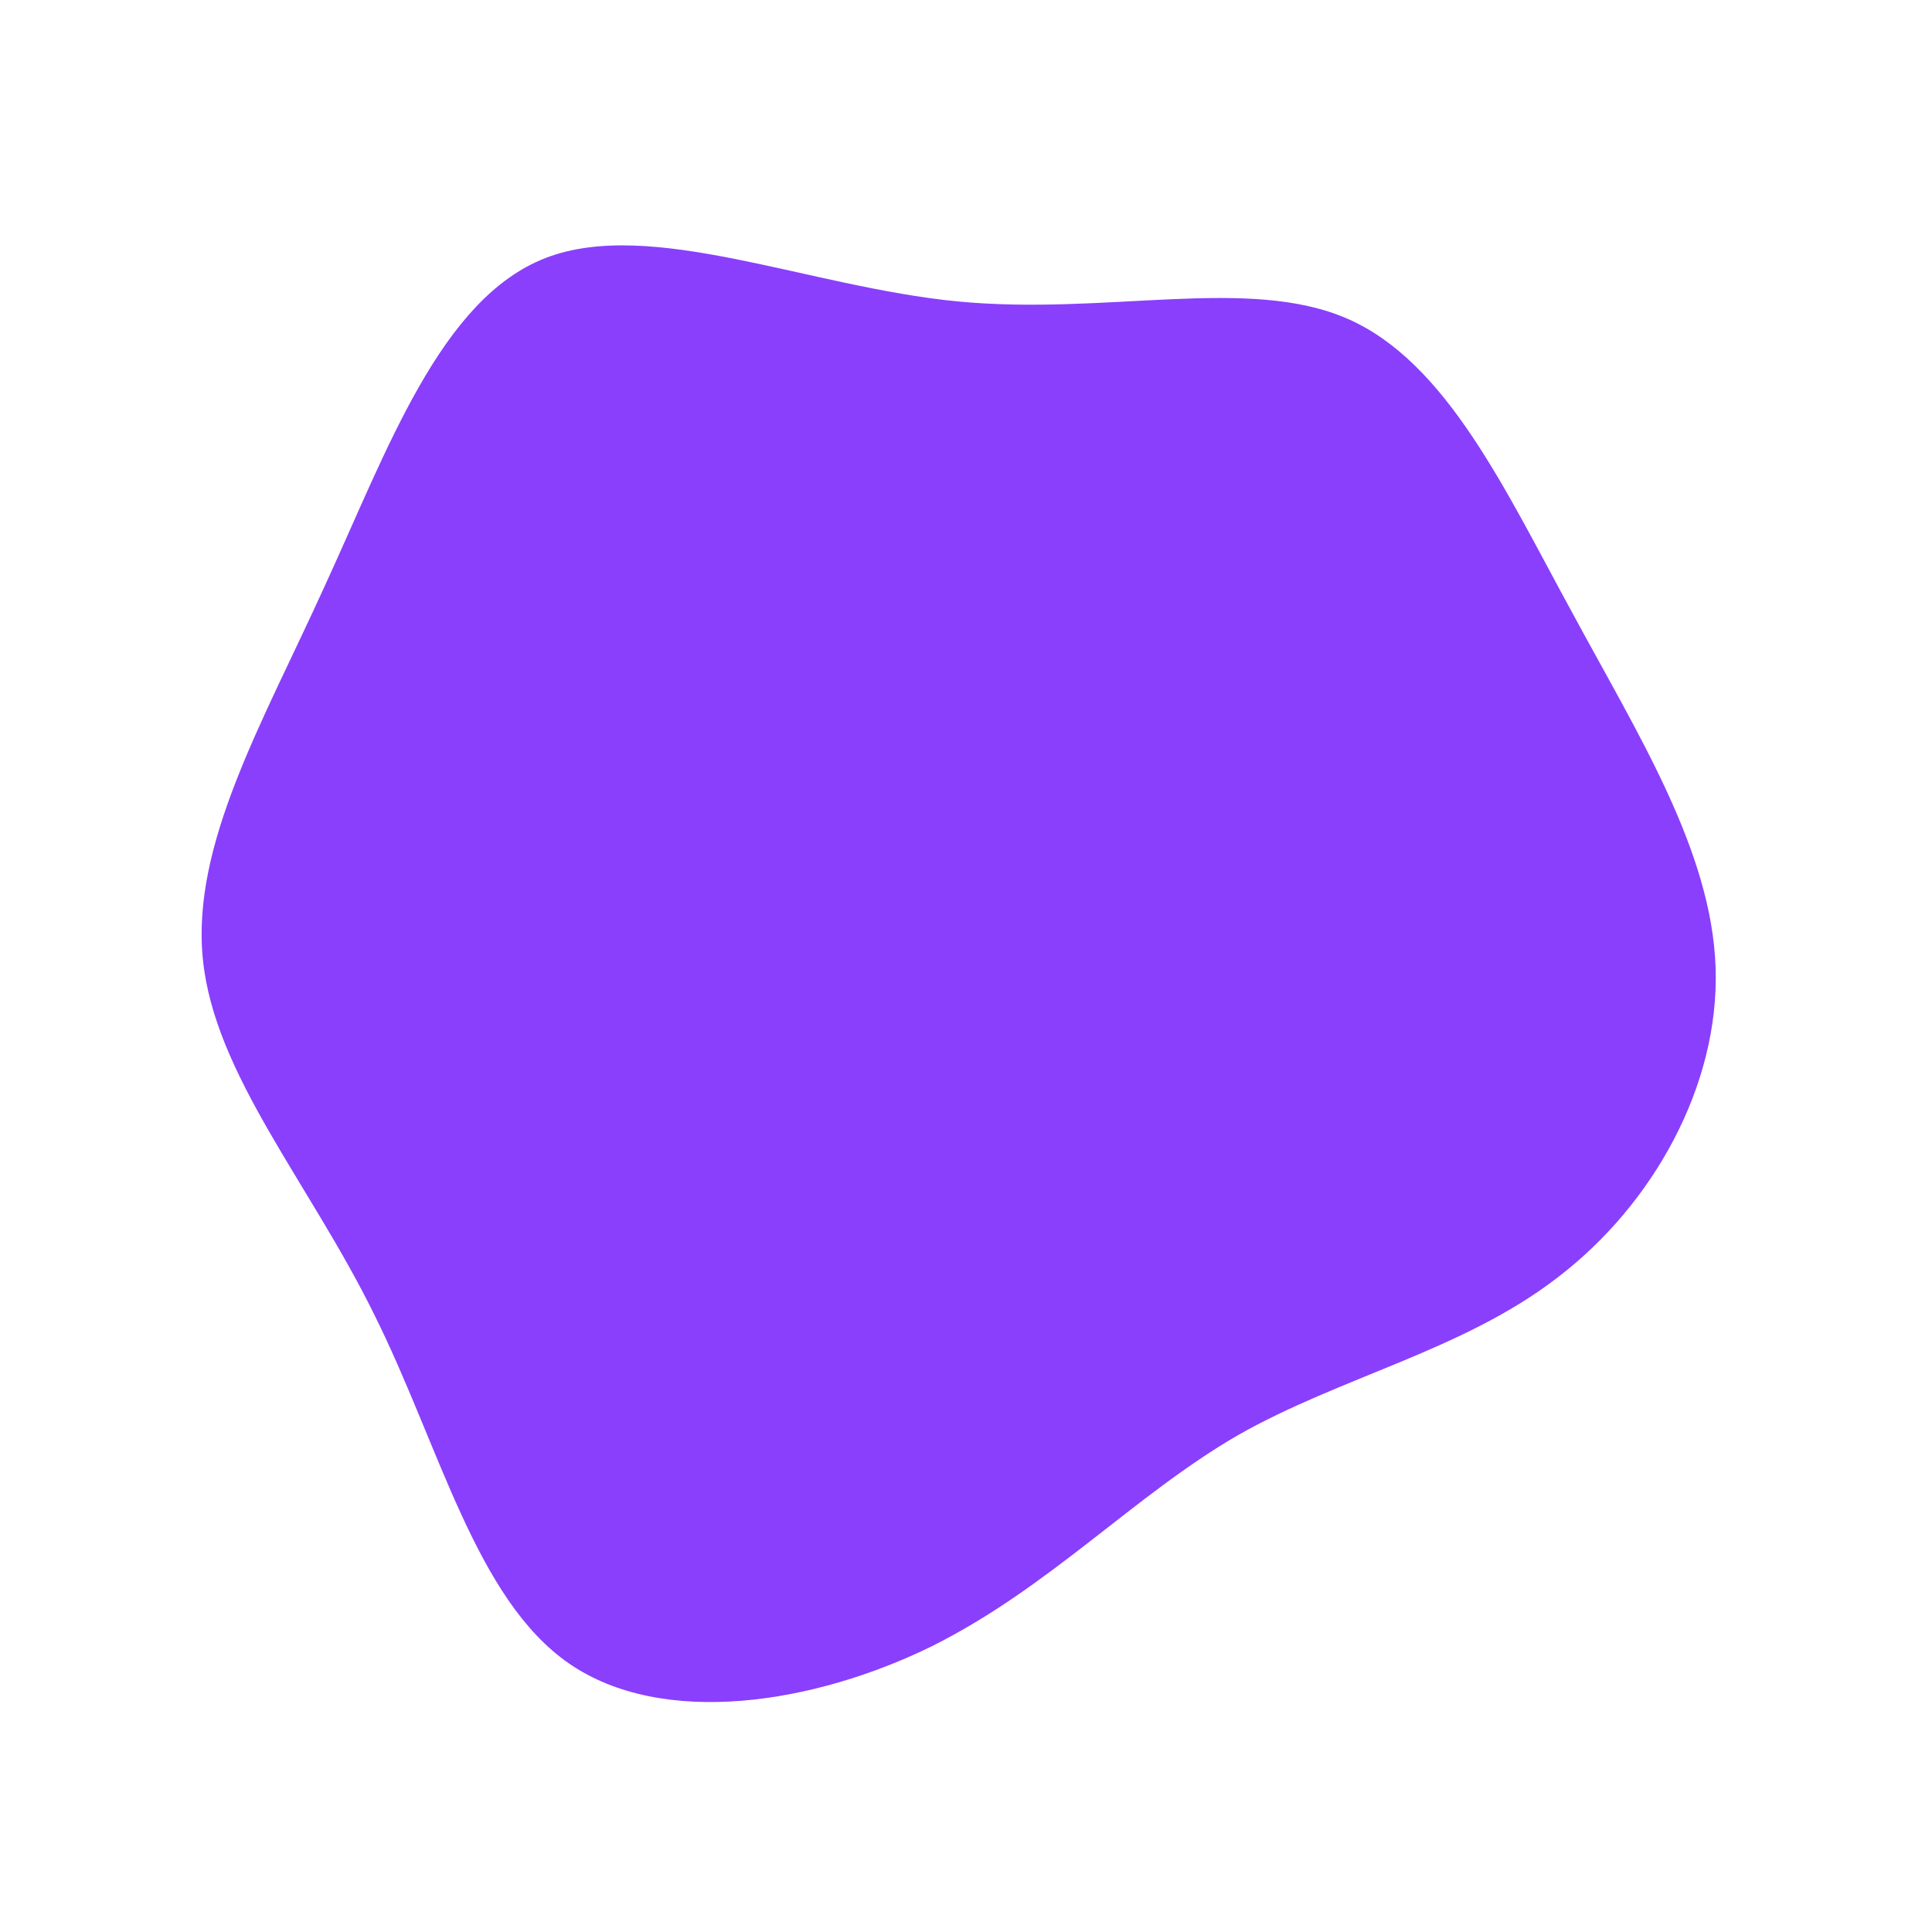
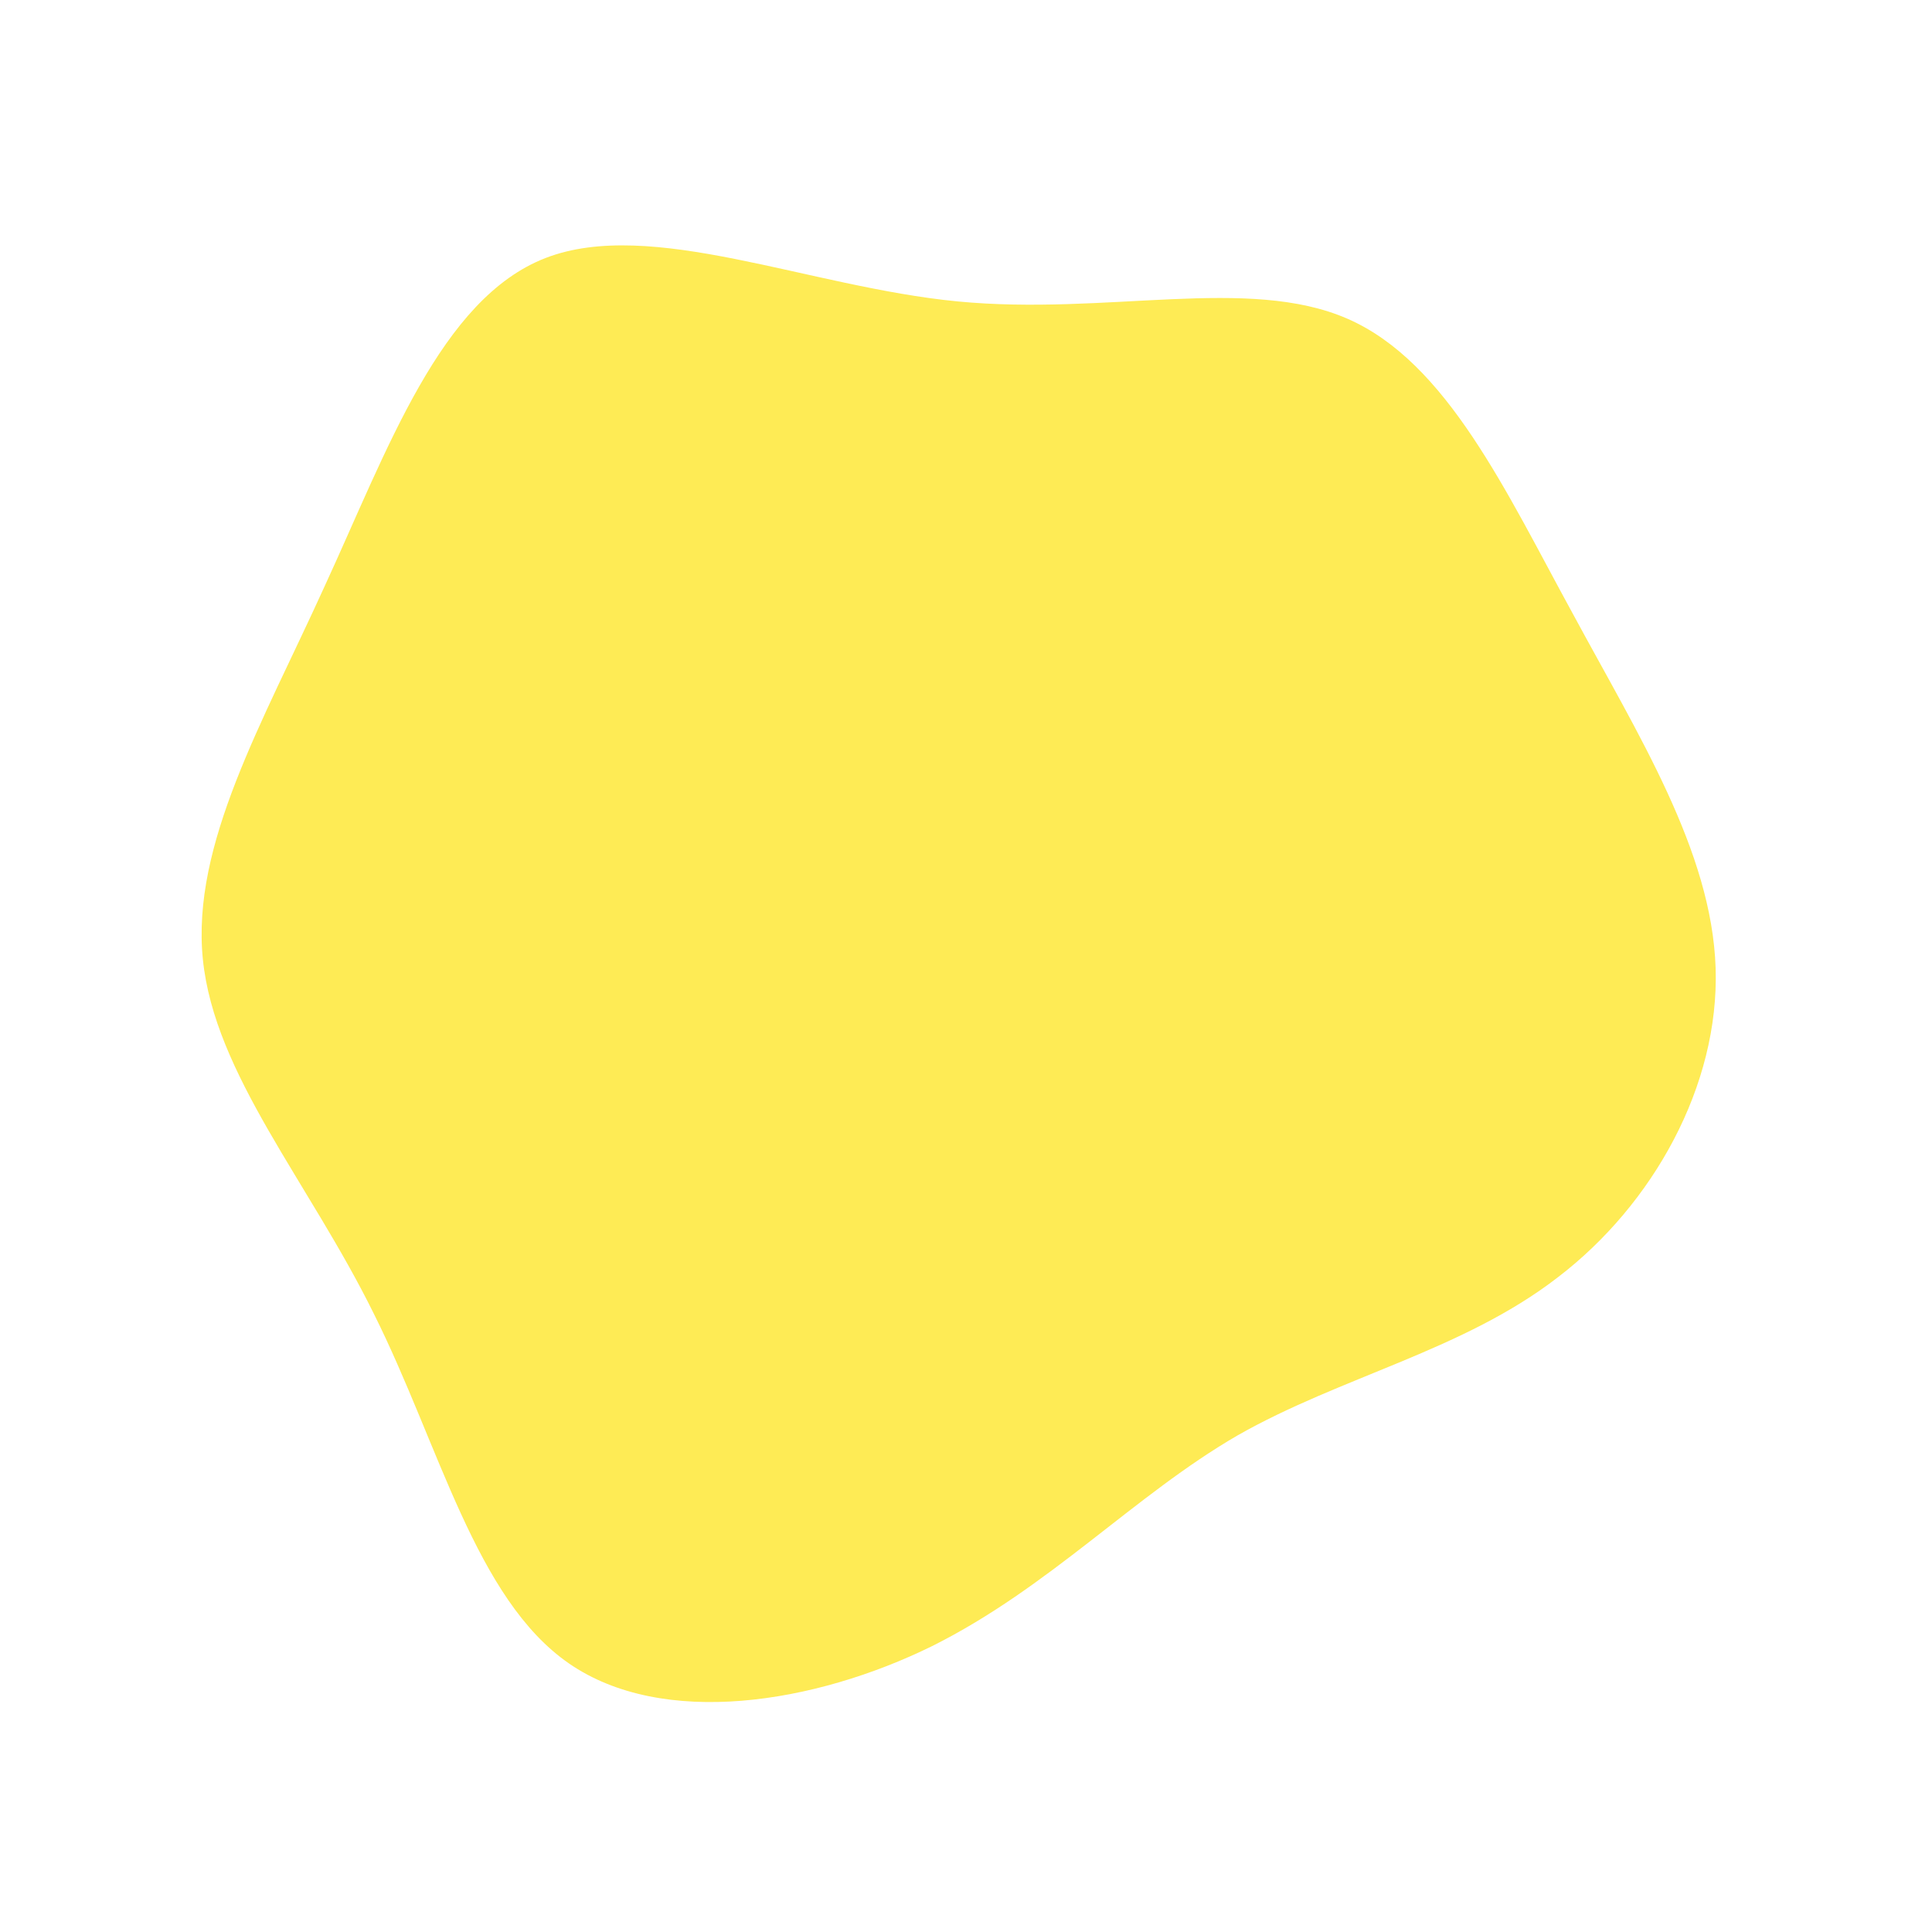
<svg xmlns="http://www.w3.org/2000/svg" viewBox="0 0 200 200">
-   <path fill="#8A3FFC" d="M39.5,-67C49.8,-62.5,55.9,-49.1,62.8,-36.5C69.6,-23.9,77.2,-11.9,77.6,0.2C78,12.4,71.1,24.7,61.3,32.2C51.5,39.8,38.8,42.5,28.1,48.6C17.4,54.8,8.7,64.3,-3.5,70.4C-15.7,76.4,-31.4,78.9,-41.1,72.2C-50.8,65.5,-54.5,49.6,-61.3,36C-68,22.4,-77.8,11.2,-79,-0.7C-80.2,-12.6,-72.8,-25.2,-66.4,-39.3C-59.9,-53.4,-54.4,-69.1,-43.5,-73.3C-32.6,-77.5,-16.3,-70.3,-0.9,-68.8C14.6,-67.3,29.2,-71.5,39.5,-67Z" transform="translate(100 100)" />
+   <path fill="#FEEB55" d="M39.5,-67C49.8,-62.5,55.9,-49.1,62.8,-36.5C69.6,-23.9,77.2,-11.9,77.6,0.2C78,12.4,71.1,24.7,61.3,32.2C51.5,39.8,38.8,42.5,28.1,48.6C17.4,54.8,8.7,64.3,-3.5,70.4C-15.7,76.4,-31.4,78.9,-41.1,72.2C-50.8,65.5,-54.5,49.6,-61.3,36C-68,22.4,-77.8,11.2,-79,-0.7C-80.2,-12.6,-72.8,-25.2,-66.4,-39.3C-59.9,-53.4,-54.4,-69.1,-43.5,-73.3C-32.6,-77.5,-16.3,-70.3,-0.9,-68.8C14.6,-67.3,29.2,-71.5,39.5,-67Z" transform="translate(100 100)" />
</svg>
